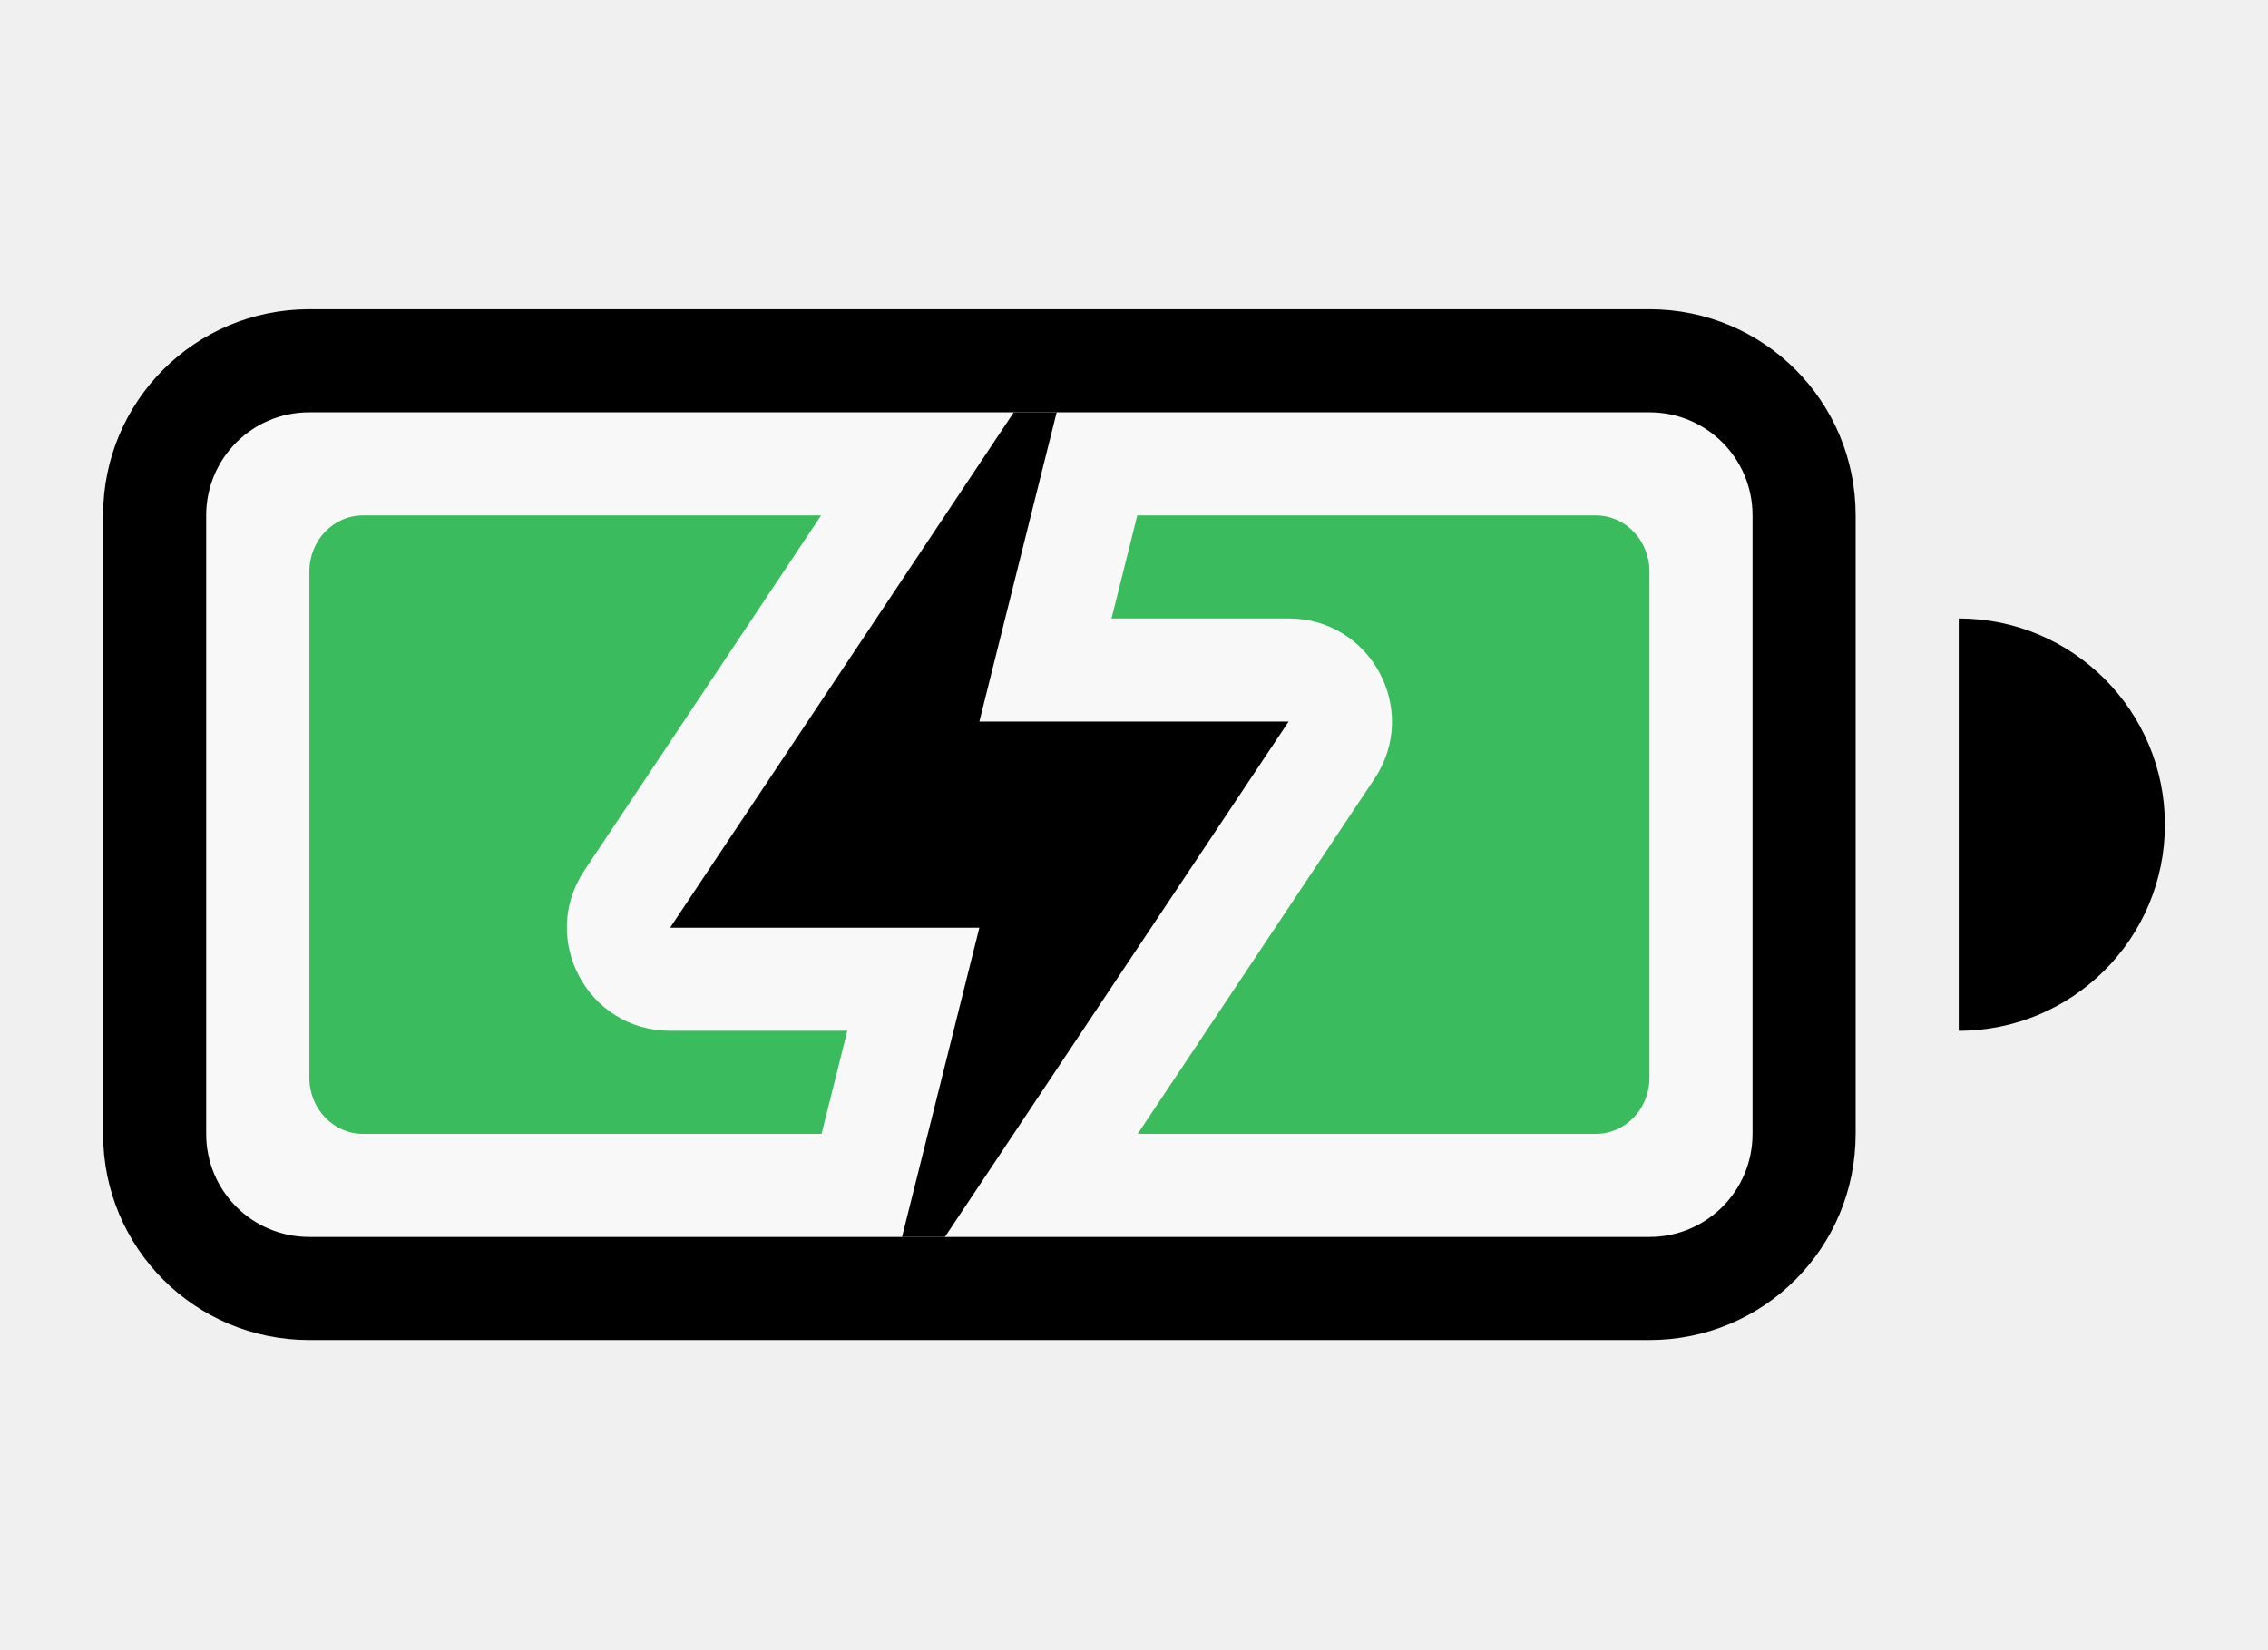
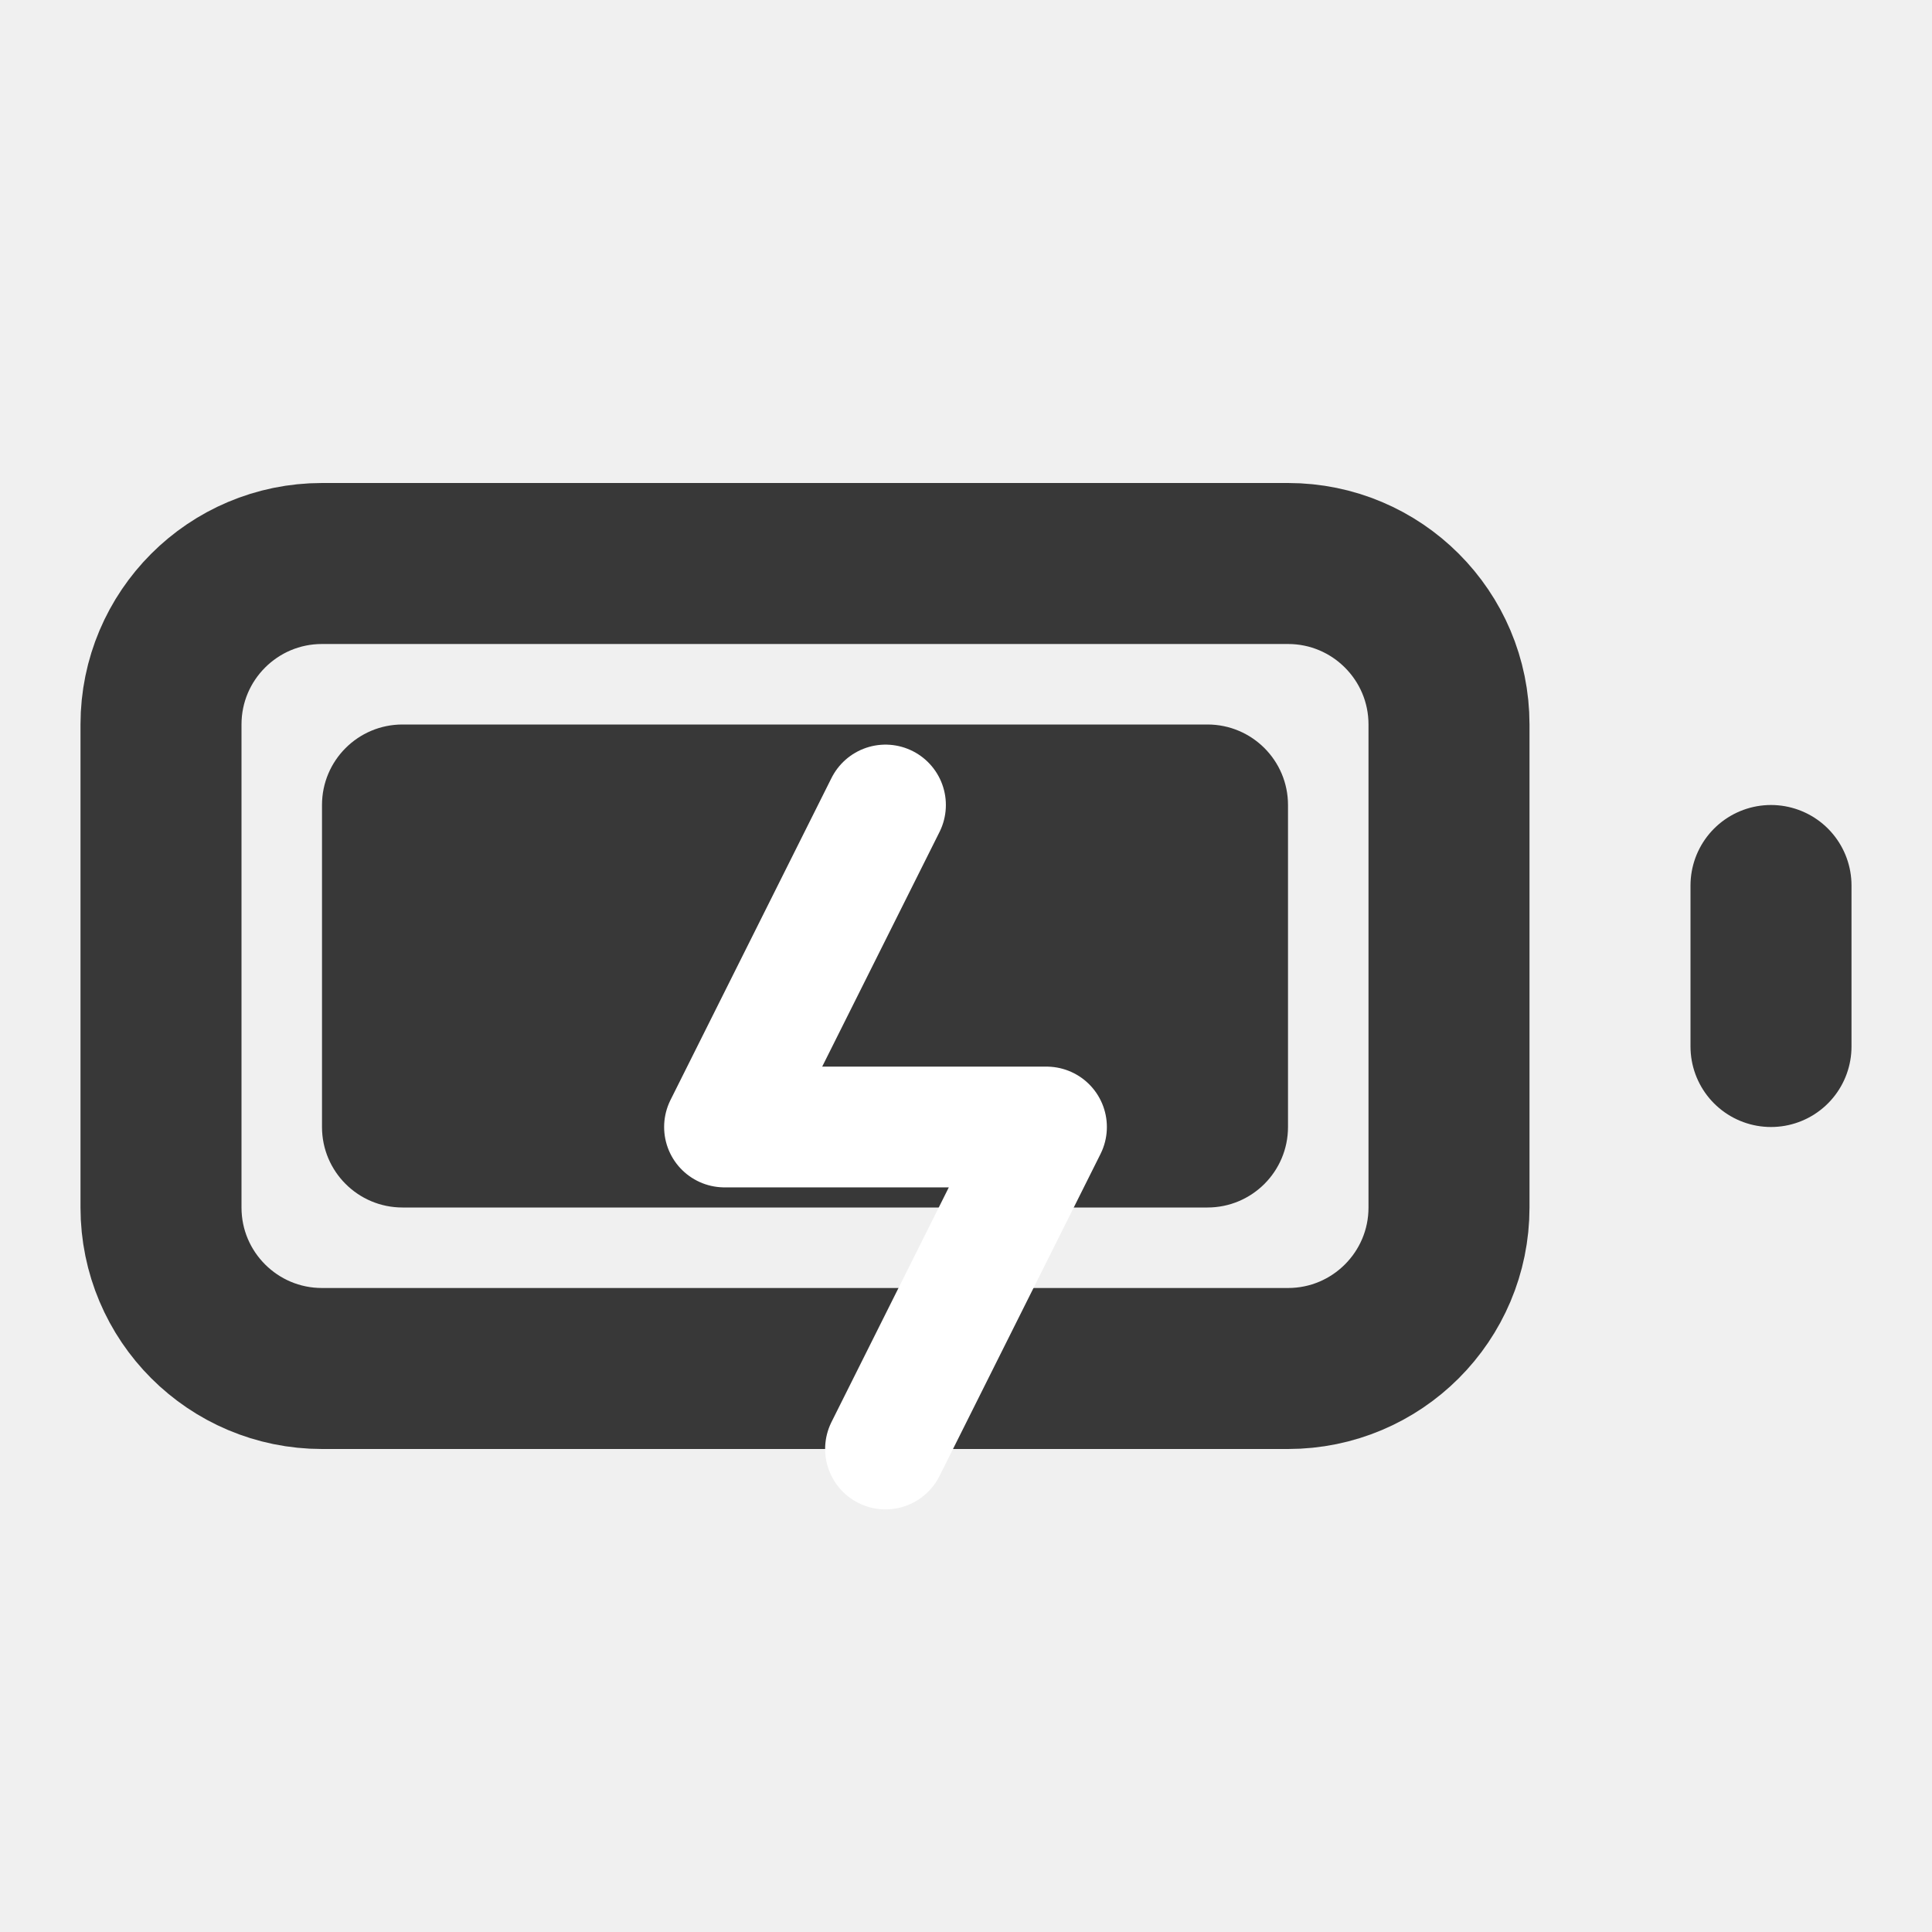
- <svg xmlns="http://www.w3.org/2000/svg" width="22" height="16" enable-background="new" version="1.1" id="svg16">
-   <defs id="defs20" />
-   <rect style="opacity:0.5;fill:#ffffff;fill-opacity:1;stroke-width:1.119" id="rect843" width="15" height="8" x="2" y="4" rx="1" ry="1" />
-   <g transform="translate(1)" fill="#000000" id="g14">
-     <g fill-rule="evenodd" id="g10">
-       <path d="m2.522 5c-0.289 0-0.521 0.243-0.521 0.545v4.91c0 0.302 0.233 0.545 0.521 0.545h4.447l0.25-1h-1.719c-0.799-1.712e-4 -1.275-0.89-0.832-1.555l2.297-3.445h-4.443zm7.51 0-0.25 1h1.719c0.799 1.713e-4 1.275 0.89 0.832 1.555l-2.297 3.445h4.443c0.289 0 0.521-0.243 0.521-0.545v-4.91c0-0.302-0.233-0.545-0.521-0.545h-4.447z" fill="#39BB5E" style="paint-order:stroke fill markers" id="path4" />
-       <path d="m2 3c-1.108 0-2 0.892-2 2v6c0 1.108 0.892 2 2 2h13c1.108 0 2-0.892 2-2v-6c0-1.108-0.892-2-2-2zm0 1h13c0.554 0 1 0.446 1 1v6c0 0.554-0.446 1-1 1h-13c-0.554 0-1-0.446-1-1v-6c0-0.554 0.446-1 1-1z" enable-background="new" style="paint-order:stroke fill markers" id="path6" />
-       <path d="m18 6v4a2 2 0 0 0 2-2 2 2 0 0 0-2-2z" enable-background="new" style="paint-order:stroke fill markers" id="path8" />
-     </g>
-     <path d="m8.834 4-3.334 5h3l-0.75 3h0.416l3.334-5h-3l0.75-3z" enable-background="new" id="path12" />
-   </g>
+ <svg xmlns="http://www.w3.org/2000/svg" width="16" height="16" viewBox="0 0 24 24" fill="none" stroke="#383838" stroke-width="2" stroke-linecap="round" stroke-linejoin="round">
+   <rect x="2" y="7" width="16" height="10" rx="2" />
+   <line x1="22" y1="11" x2="22" y2="13" />
+   <rect x="4" y="9" width="12" height="6" rx="1" fill="#383838" stroke="none" />
+   <path d="M11 10l-2 4h4l-2 4" stroke="#ffffff" stroke-width="1.5" fill="none" />
</svg>
